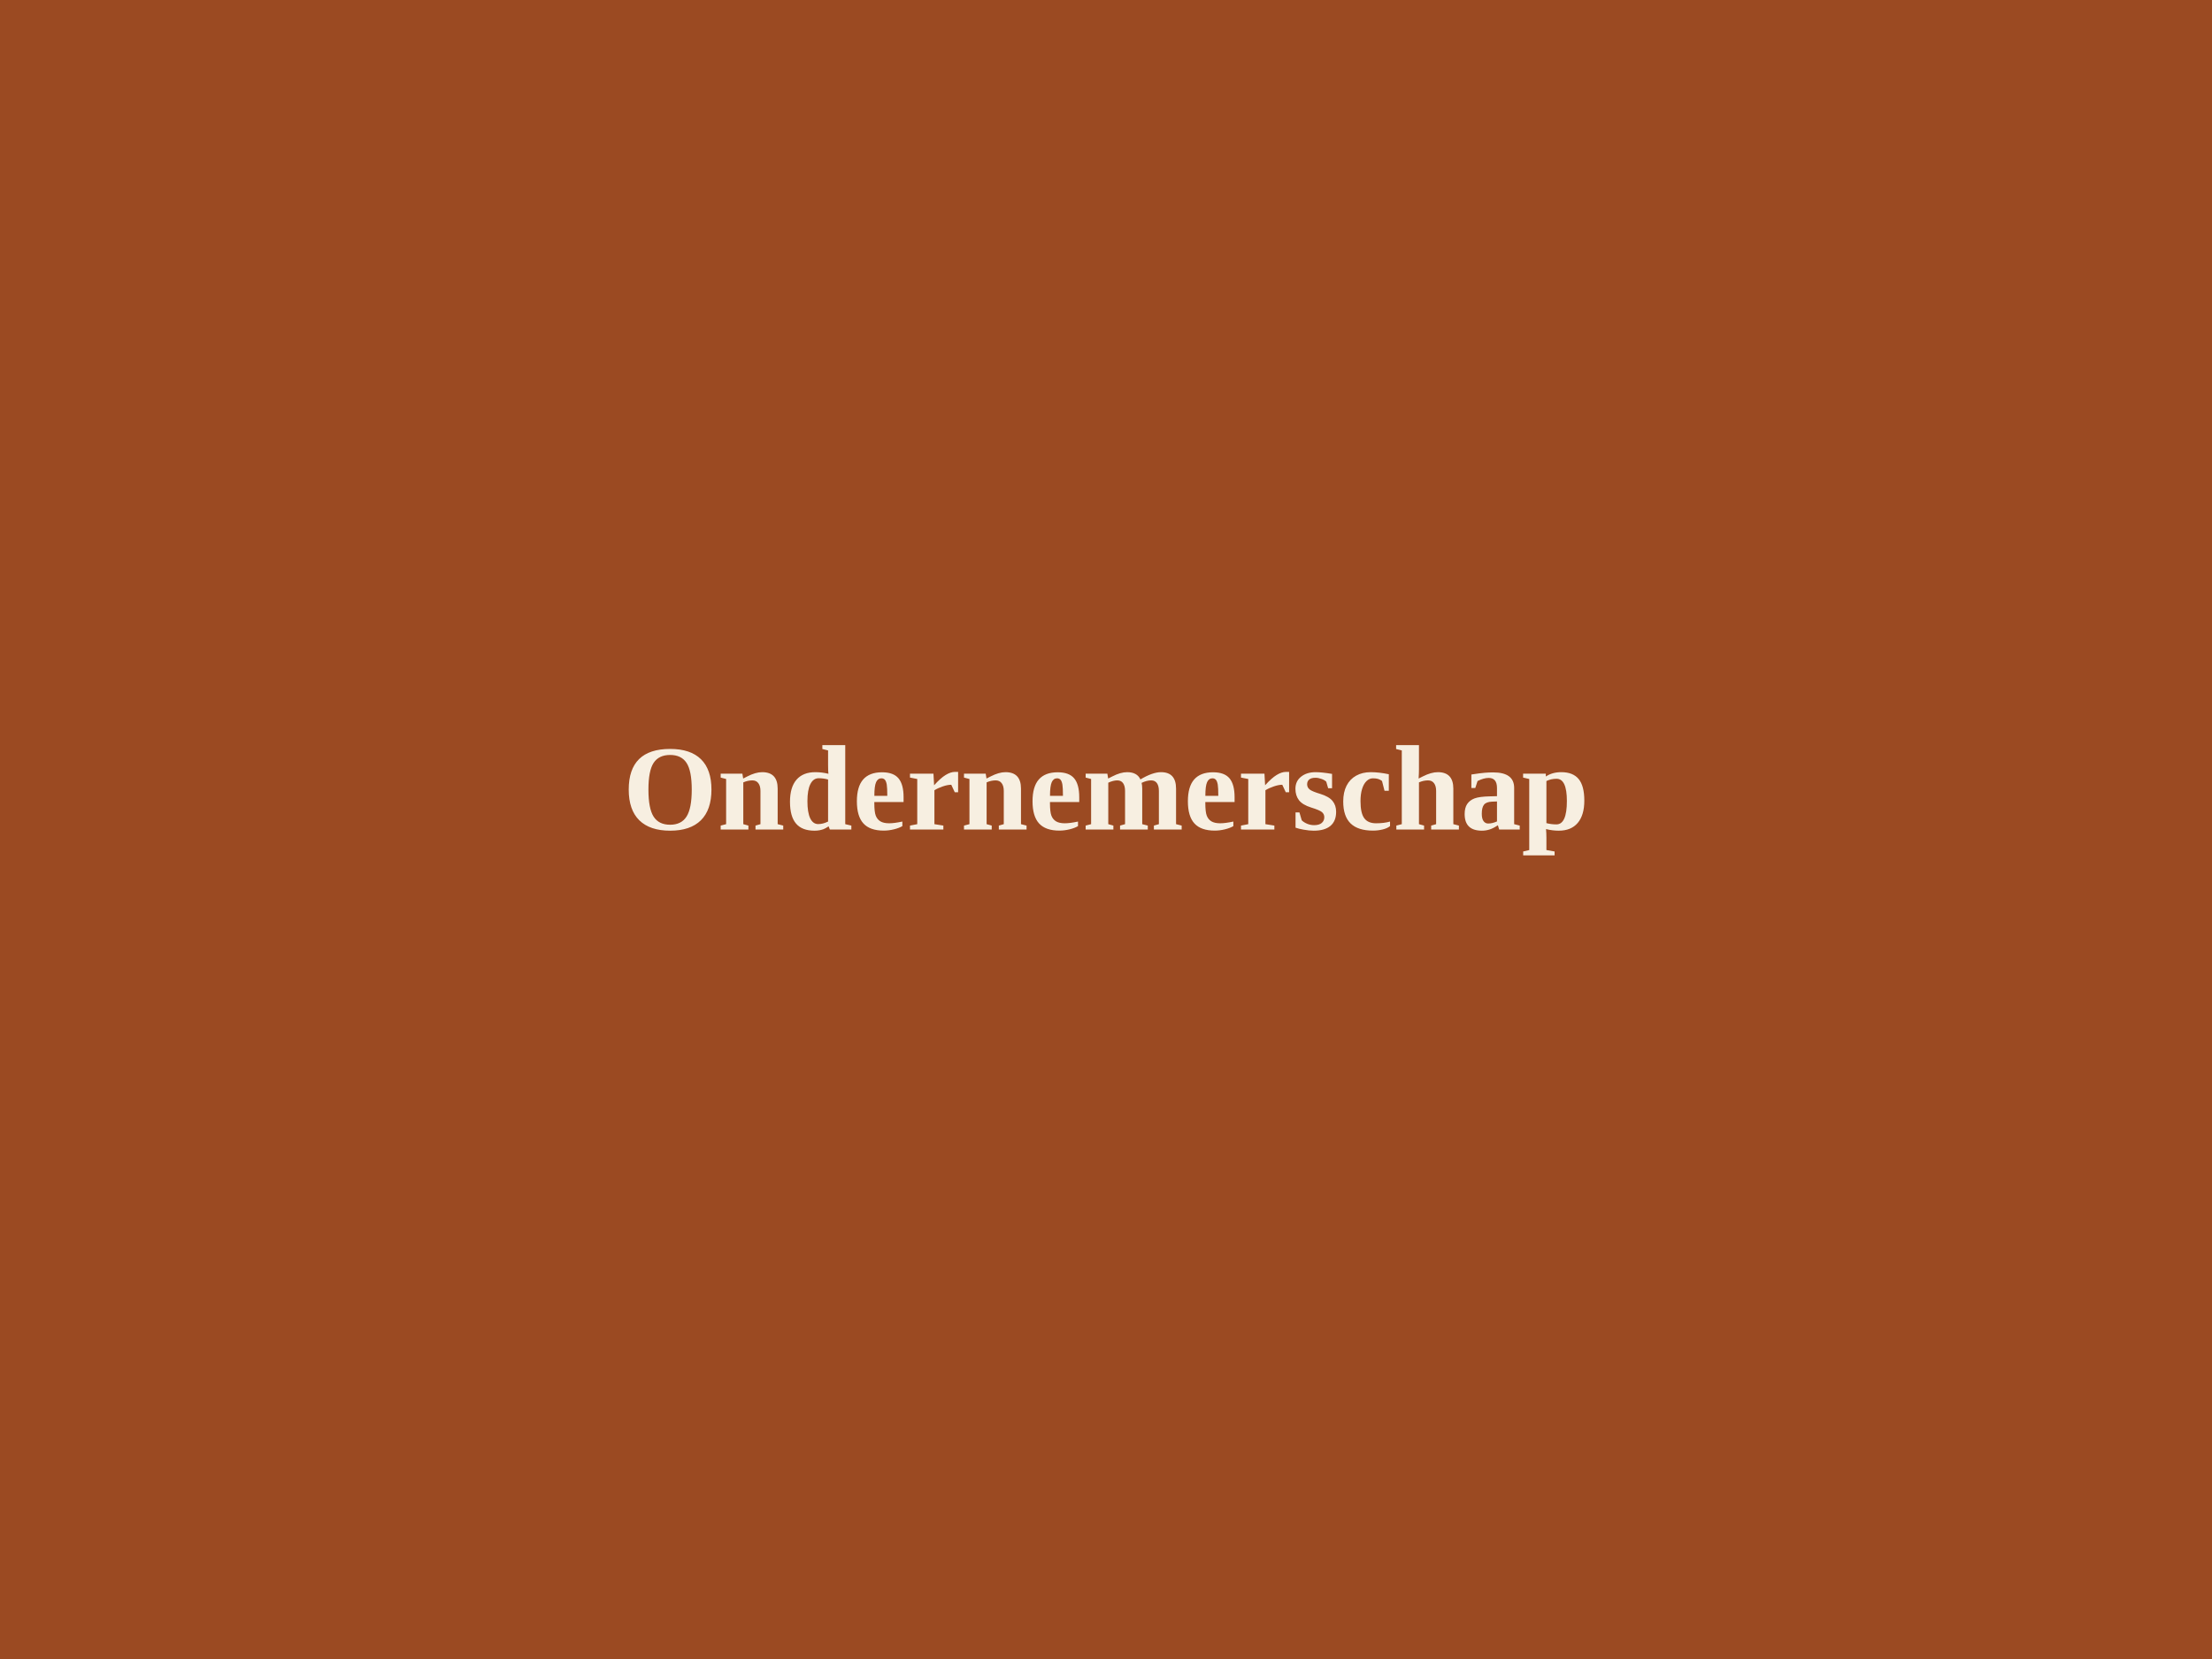
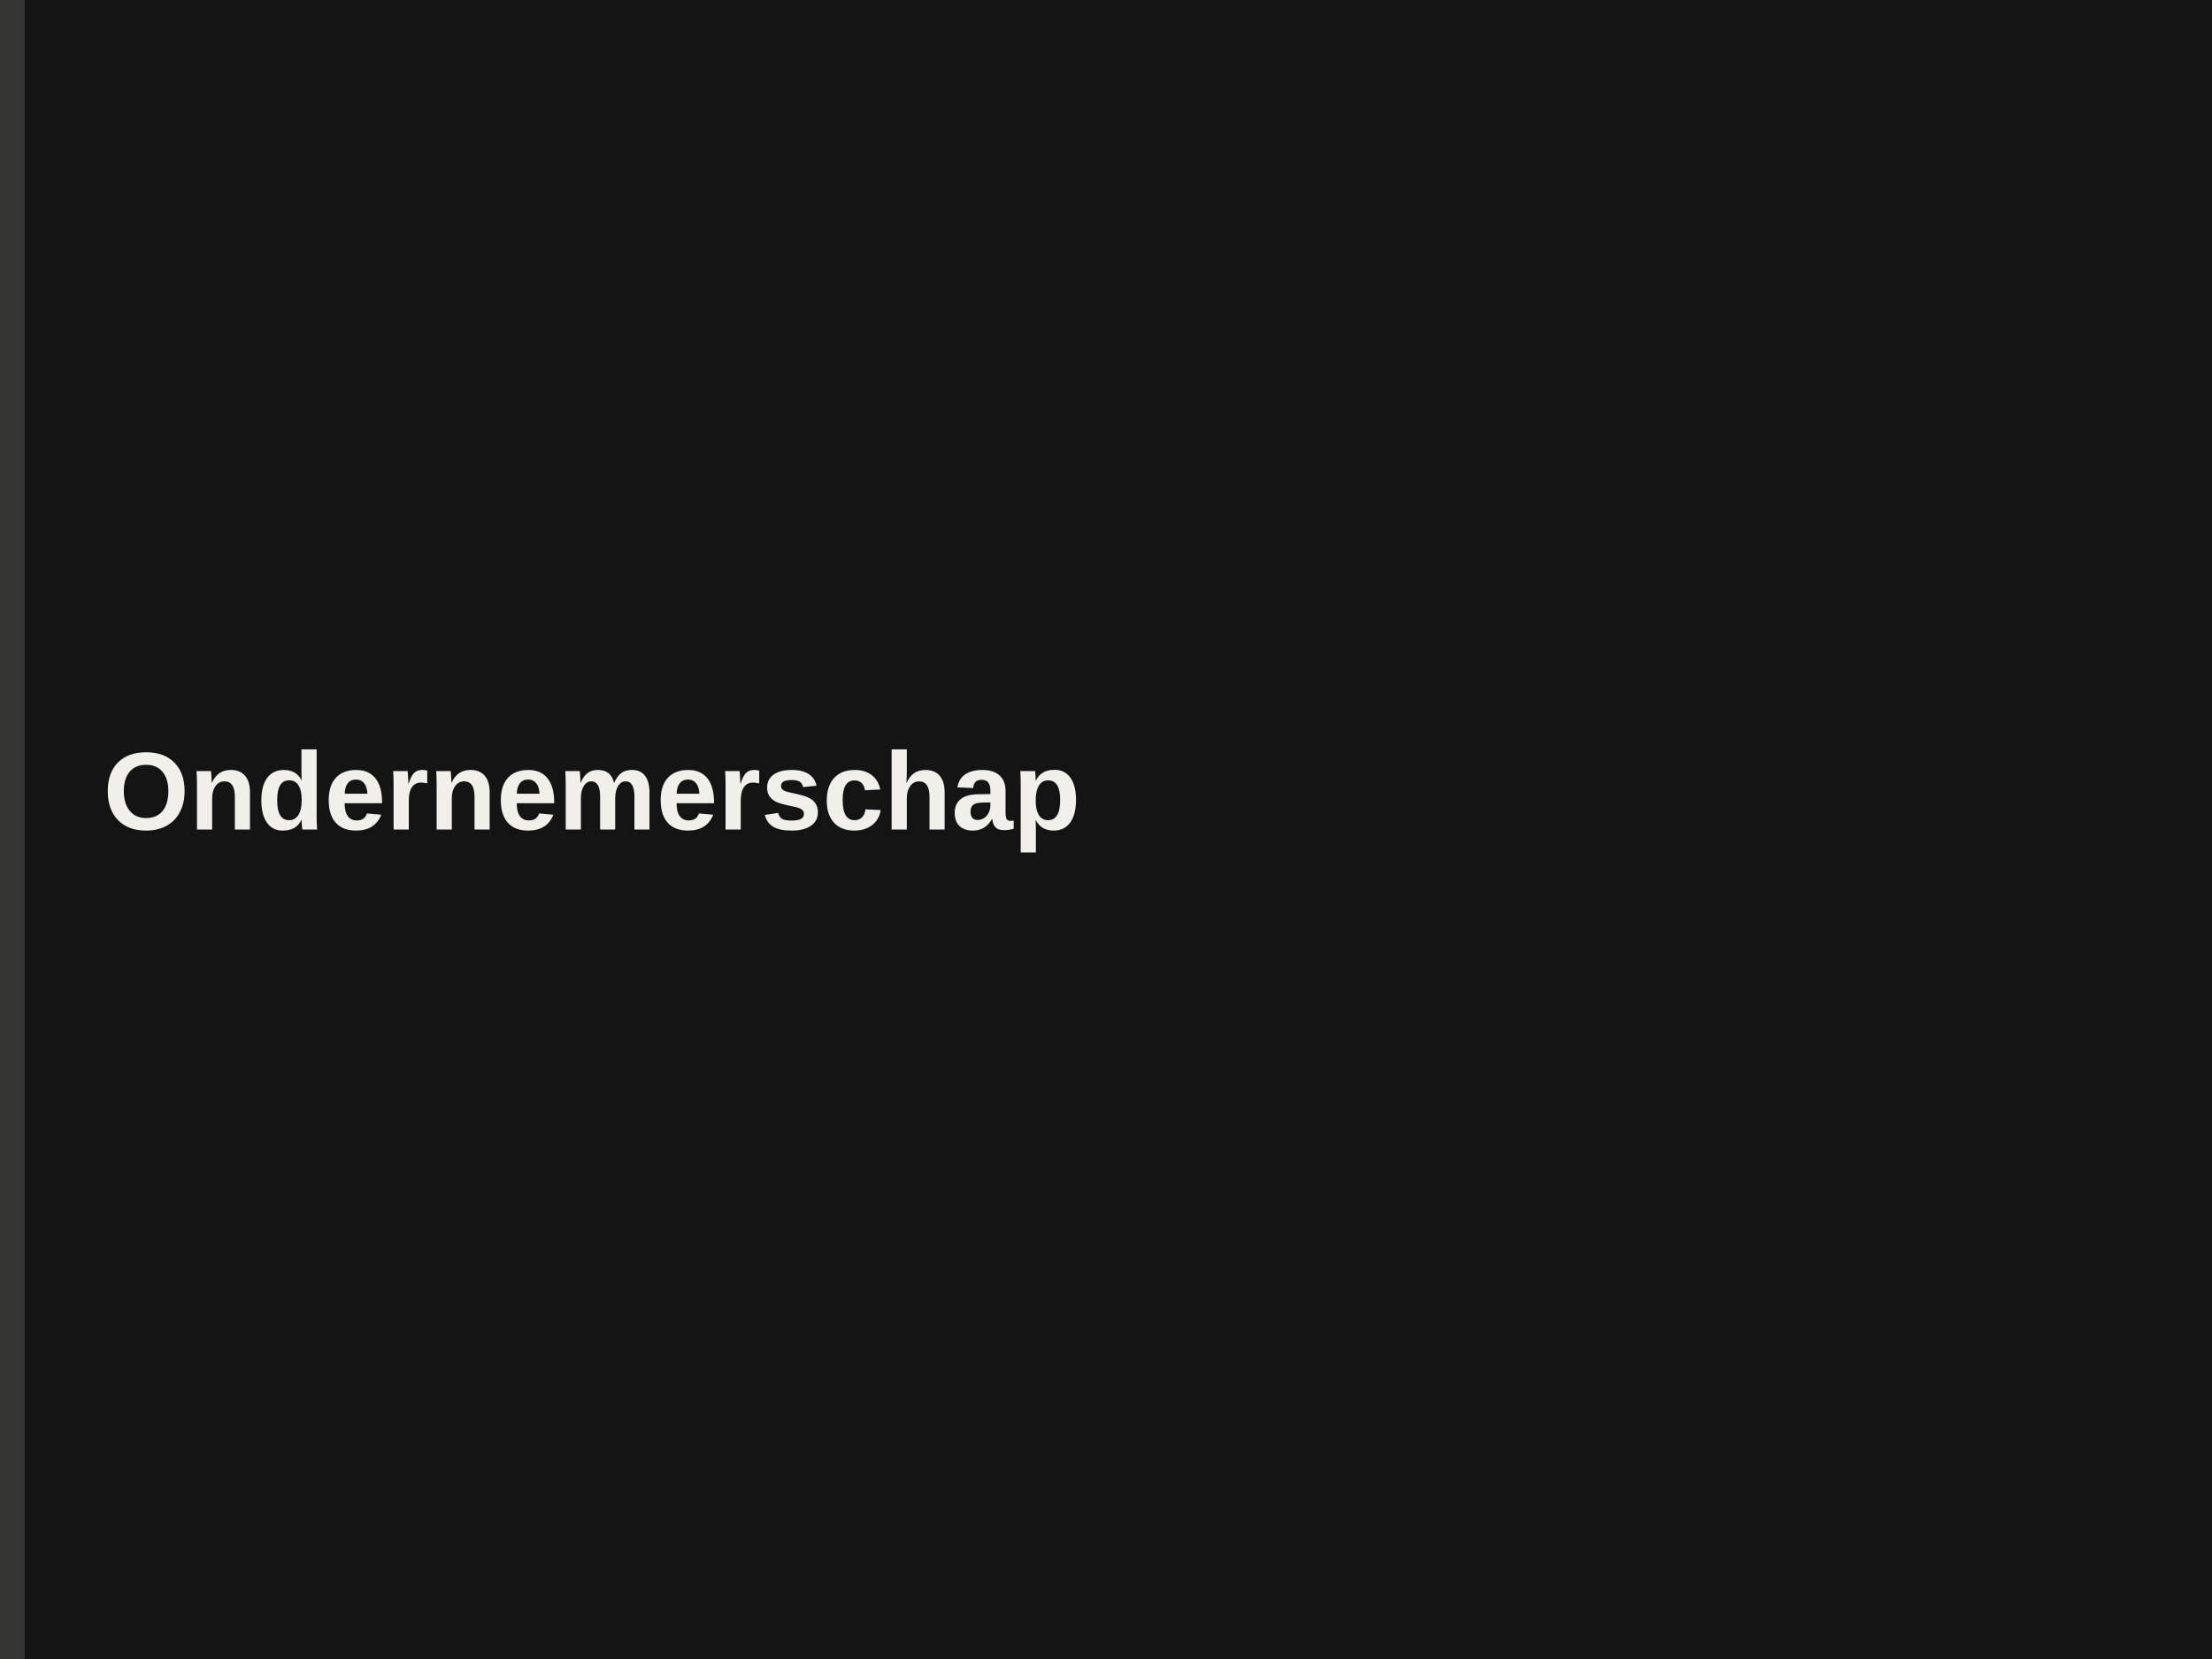
<svg xmlns="http://www.w3.org/2000/svg" viewBox="0 0 900 675" width="900" height="675">
-   <rect width="900" height="675" fill="#9b4a22" />
-   <text text-anchor="middle" font-family="Georgia, 'Times New Roman', serif" font-size="49.5" font-weight="600" fill="#f7efe1">
-     <tspan x="50%" y="337.5">Ondernemerschap</tspan>
+   <rect width="900" height="675" fill="#141414" />
+   <rect x="0" y="0" width="10" height="675" fill="#f1efe9" opacity="0.15" />
+   <text font-family="Arial, Helvetica, sans-serif" font-size="45" font-weight="800" fill="#f1efe9">
+     <tspan x="42" y="337.5">Ondernemerschap</tspan>
  </text>
</svg>
